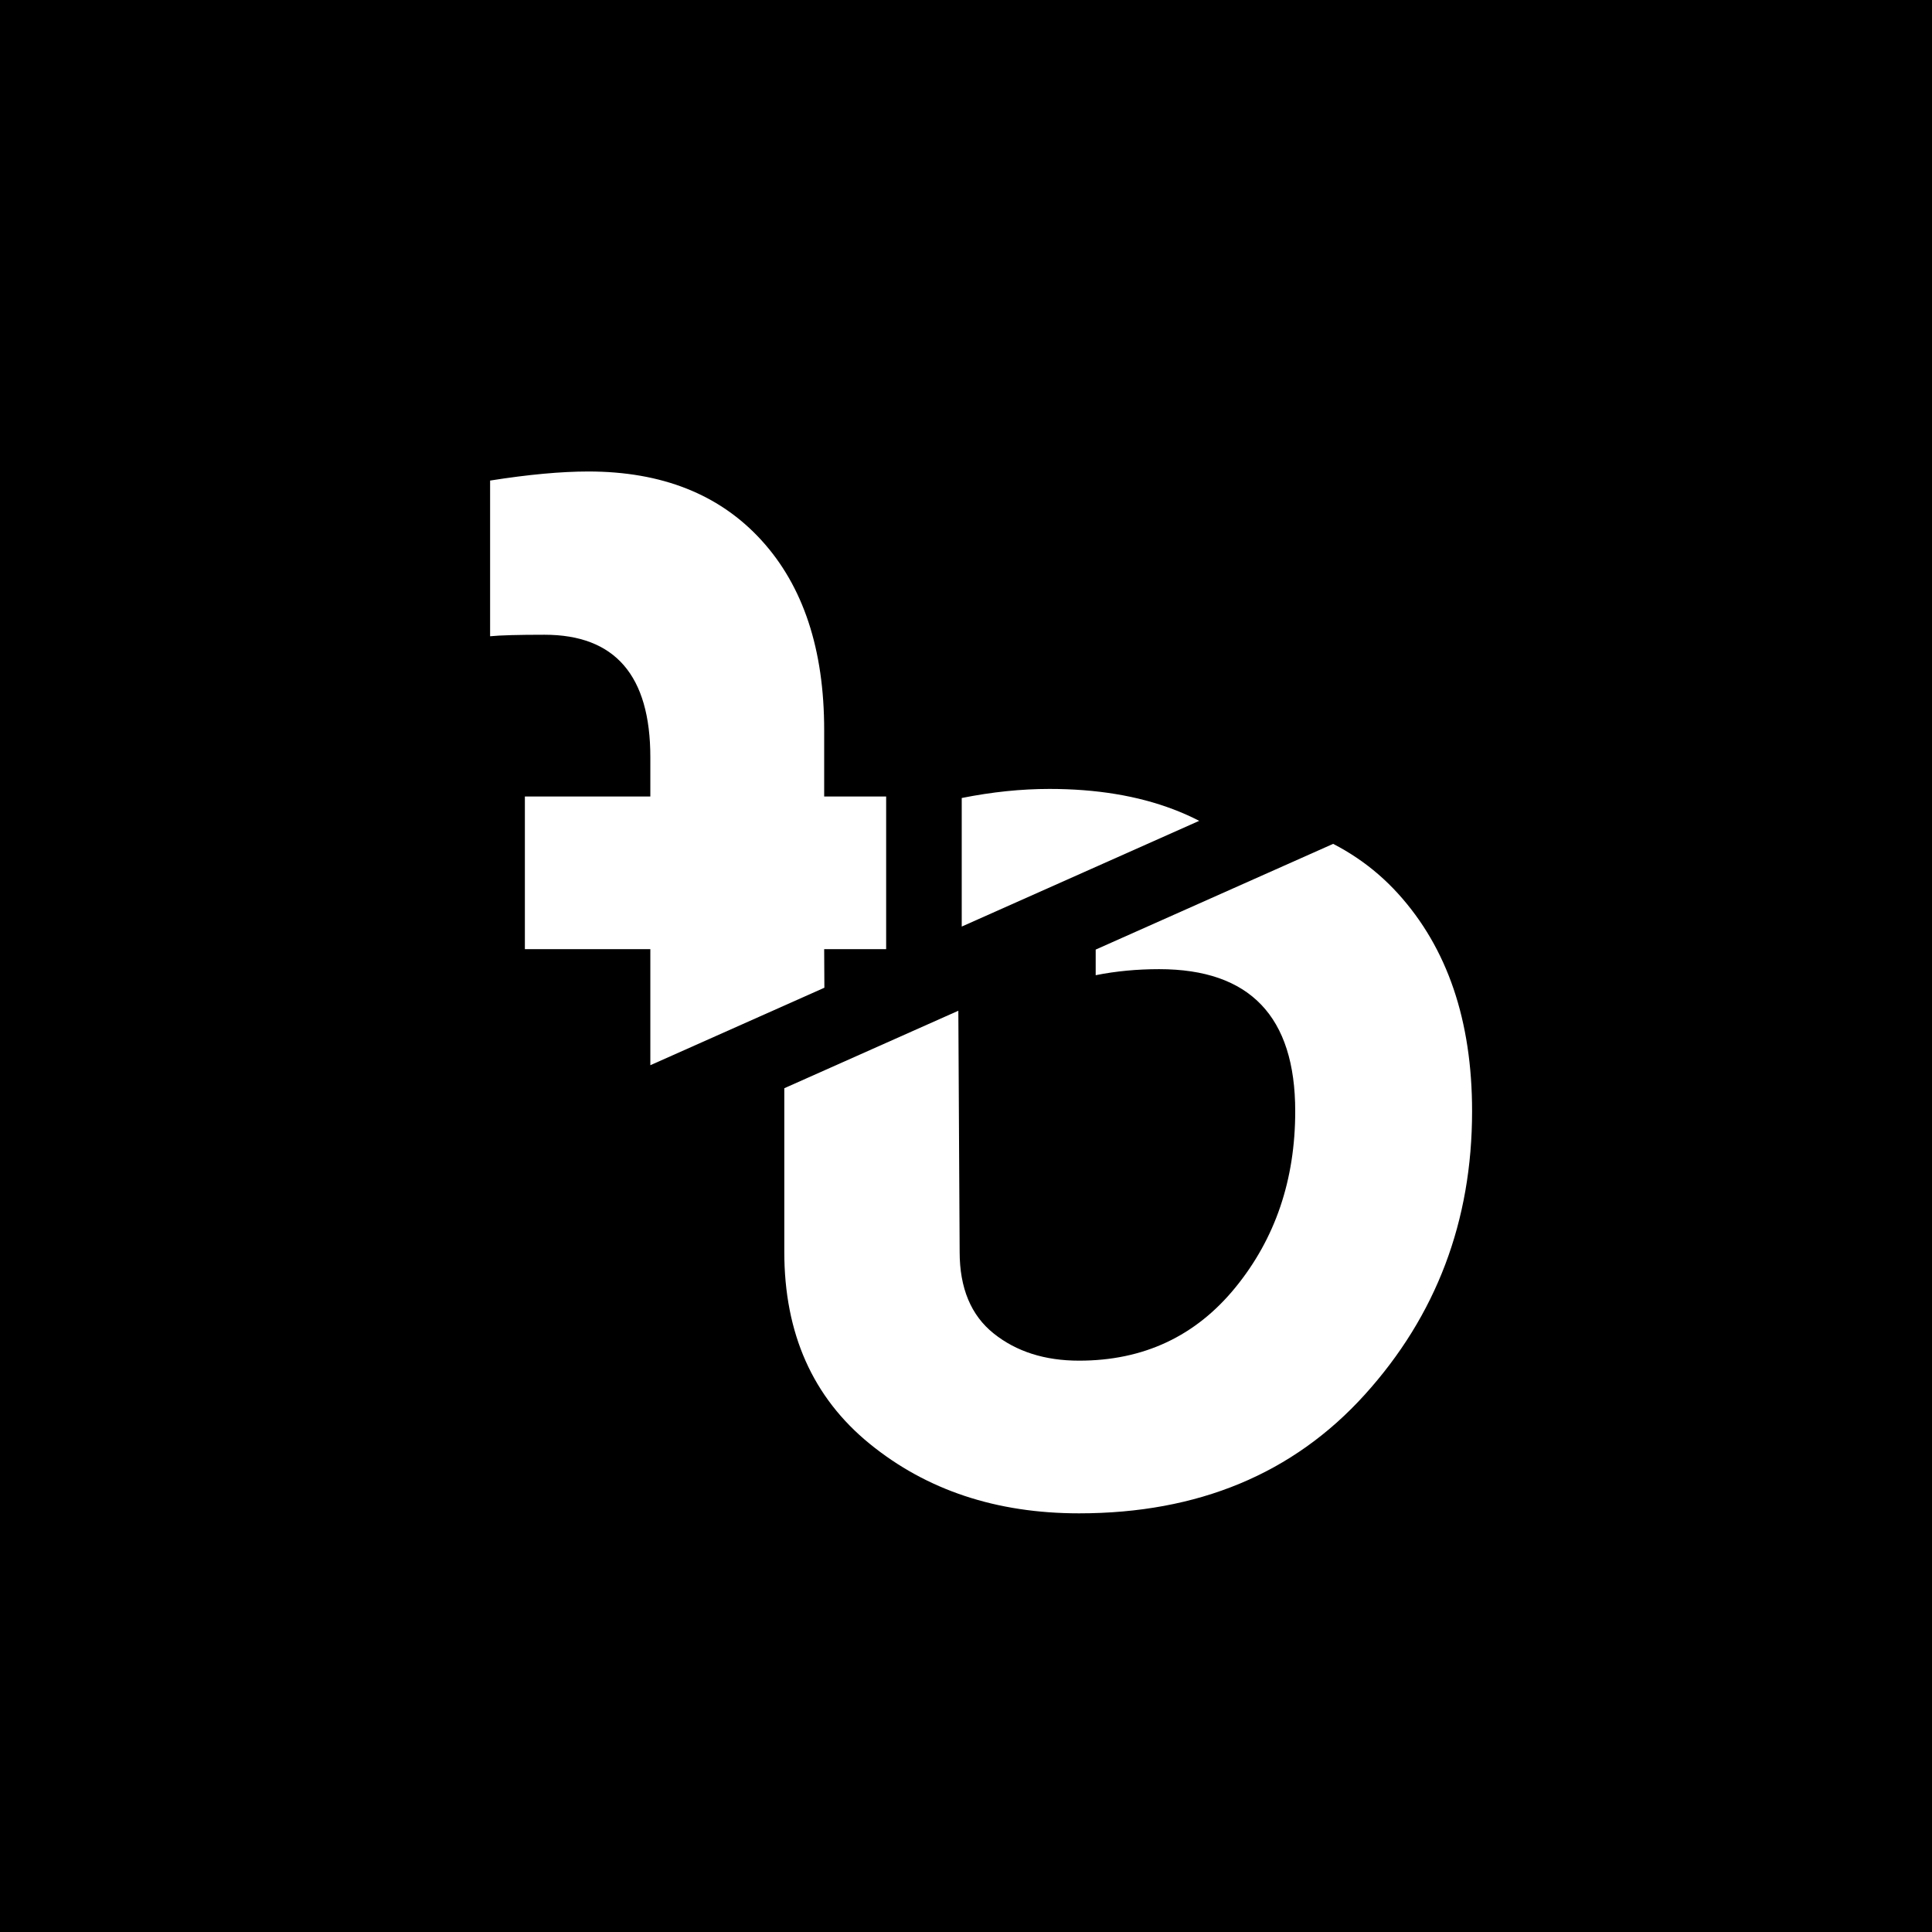
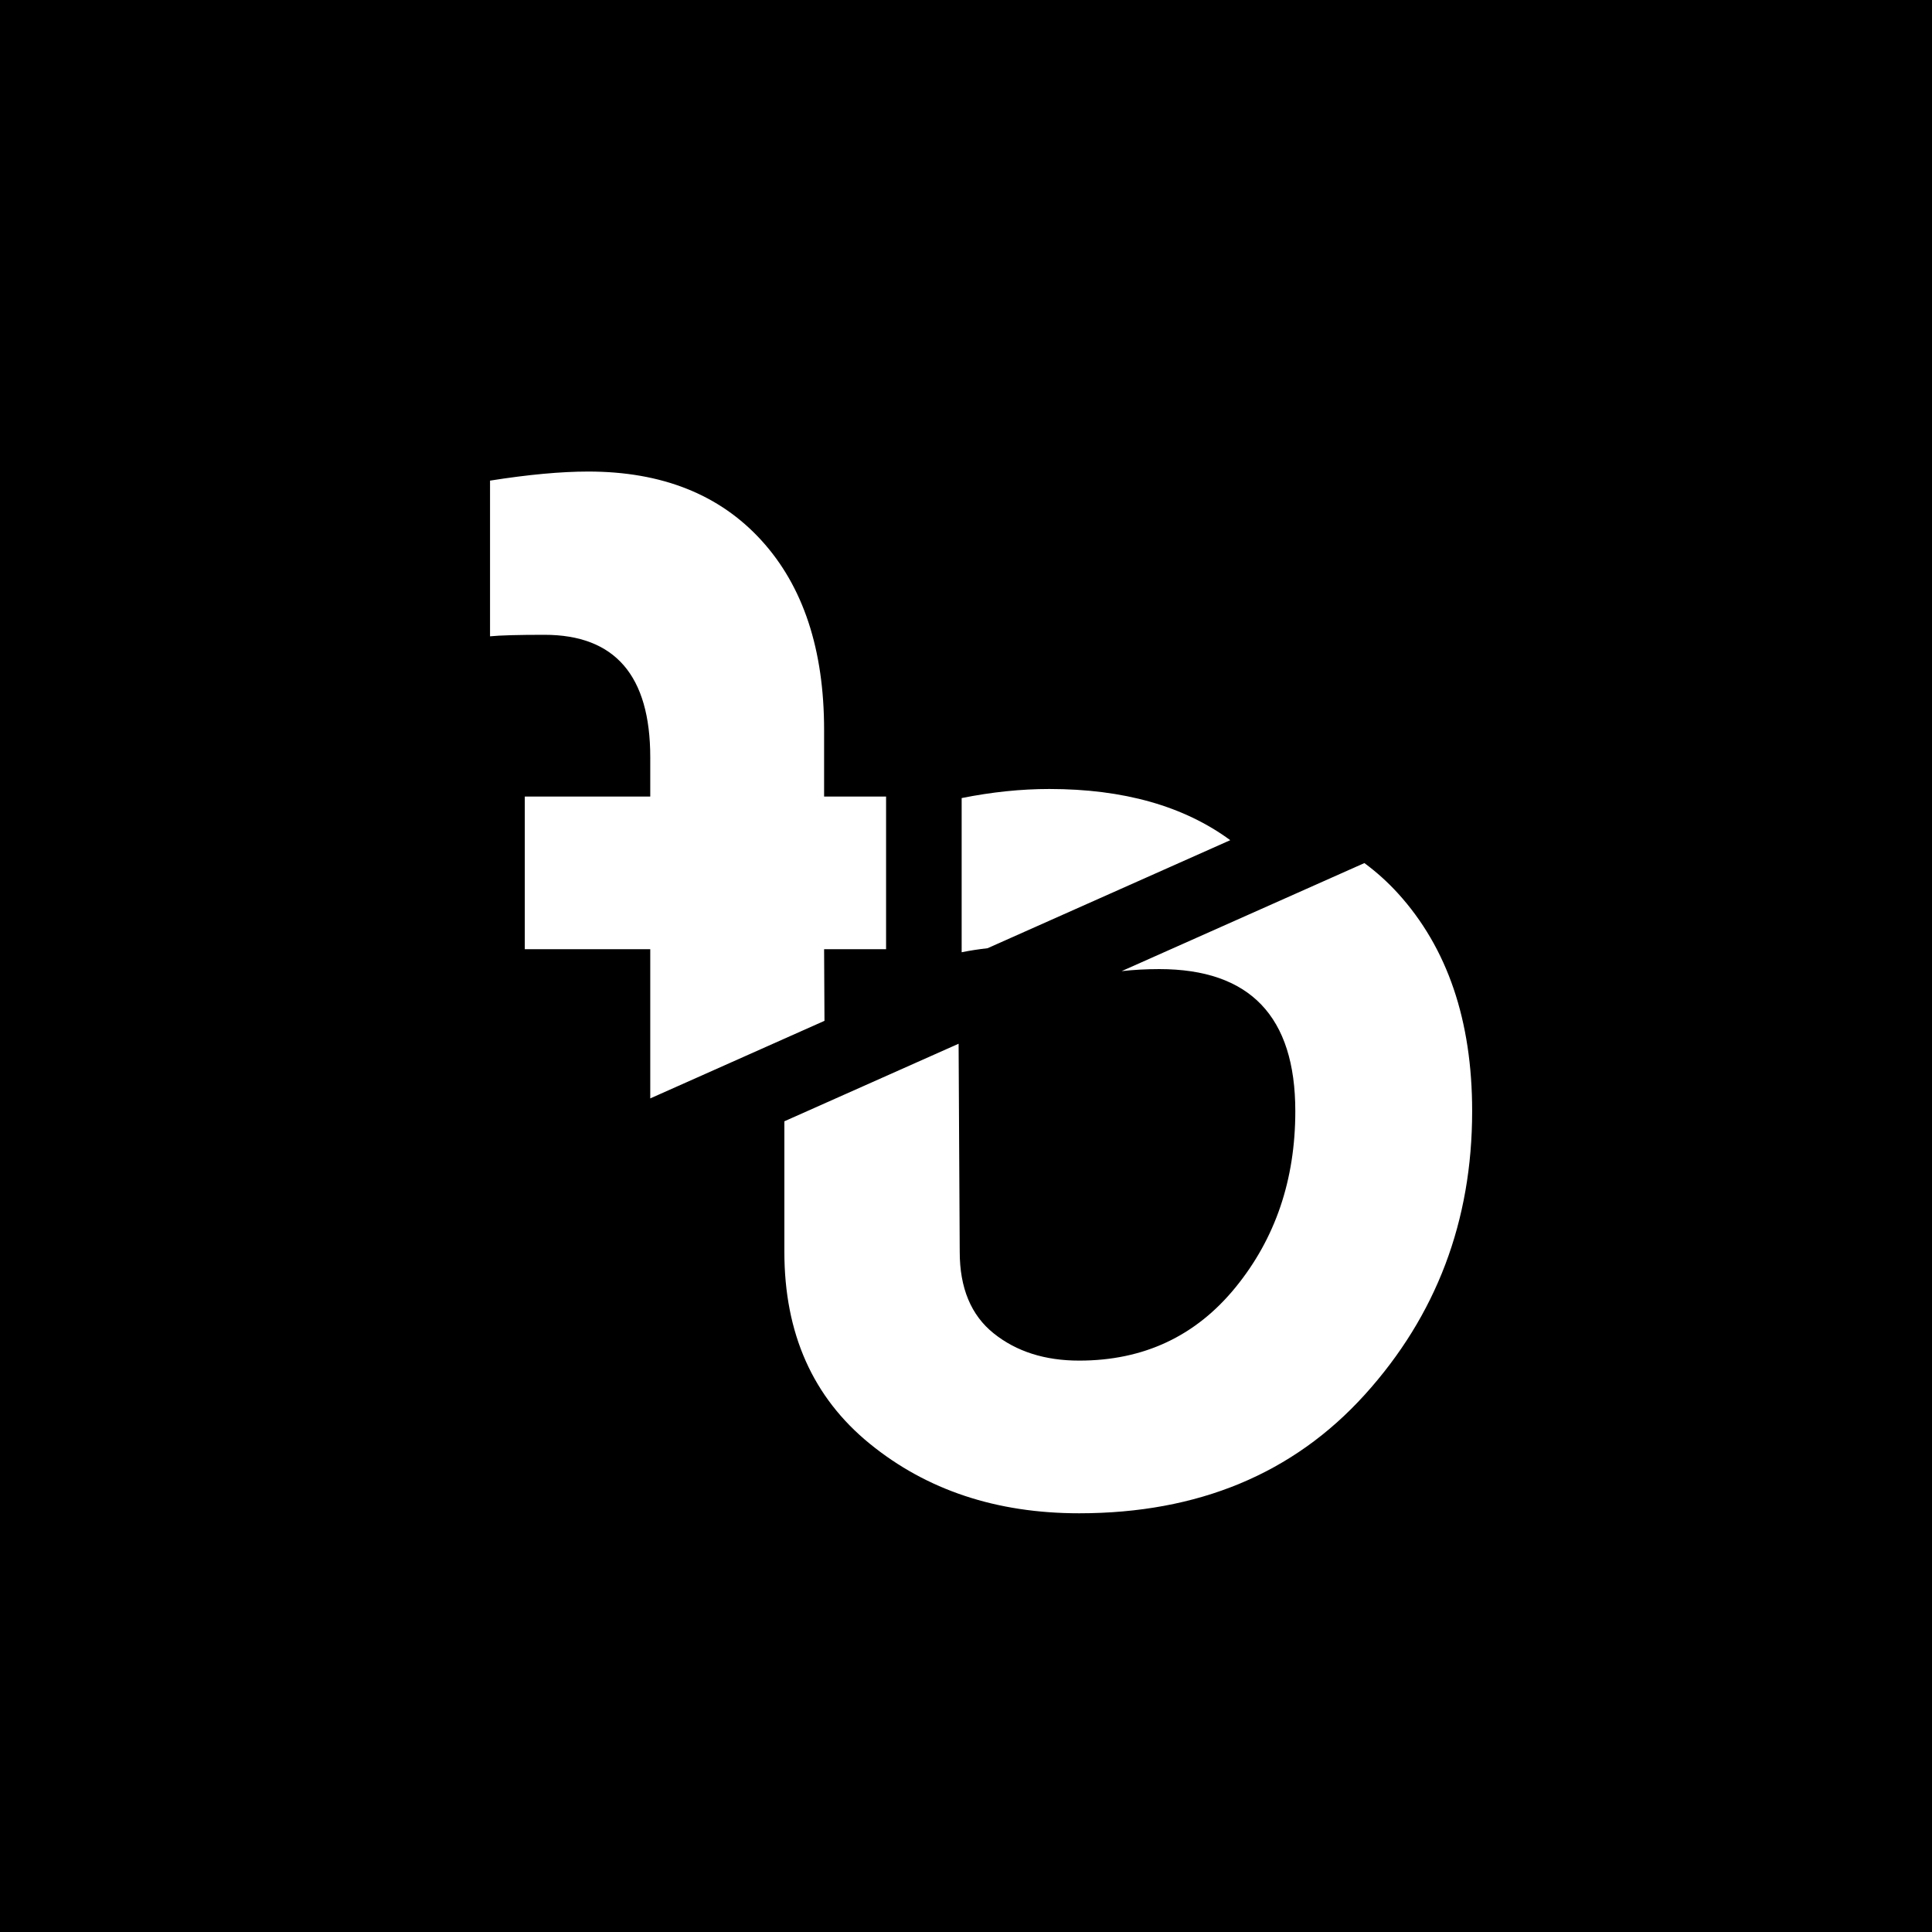
- <svg xmlns="http://www.w3.org/2000/svg" viewBox="0 0 1024 1024" width="1024" height="1024">
-   <rect width="1024" height="1024" fill="#000000" />
-   <clipPath id="a0FFFFFF">
-     <polygon points="-1315.1,1325.5 2339.1,-301.5 1525.6,-2128.6 -2128.6,-501.6" />
-   </clipPath>
-   <g transform="translate(-35.5,-6.1)">
-     <path d="M347.344 256.0Q405.831 256.0 439.08 292.454Q472.329 328.908 472.329 393.003V428.255H505.178V509.175H472.329L473.131 657.395Q473.131 686.237 491.157 700.659Q509.184 715.08 536.424 715.08Q587.7 715.08 619.347 676.223Q650.994 637.365 650.994 582.884Q650.994 507.573 578.887 507.573Q561.261 507.573 545.237 510.777V429.056Q569.273 424.249 591.706 424.249Q666.217 424.249 705.475 467.513Q744.733 510.777 744.733 582.884Q744.733 670.214 687.849 733.107Q630.964 796.0 536.424 796.0Q470.727 796.0 425.46 759.145Q380.193 722.291 380.193 657.395V509.175H313.694V428.255H380.193V407.424Q380.193 342.528 324.11 342.528Q303.279 342.528 295.267 343.329V260.807Q325.712 256.0 347.344 256.0Z" fill="#FFFFFF" clip-path="url(#a0FFFFFF)" />
-   </g>
-   <clipPath id="a1FFFFFF">
-     <polygon points="-1315.1,1325.5 2339.1,-301.5 3152.6,1525.6 -501.6,3152.6" />
-   </clipPath>
-   <g transform="translate(35.5,6.1)">
-     <path d="M347.344 256.0Q405.831 256.0 439.08 292.454Q472.329 328.908 472.329 393.003V428.255H505.178V509.175H472.329L473.131 657.395Q473.131 686.237 491.157 700.659Q509.184 715.08 536.424 715.08Q587.7 715.08 619.347 676.223Q650.994 637.365 650.994 582.884Q650.994 507.573 578.887 507.573Q561.261 507.573 545.237 510.777V429.056Q569.273 424.249 591.706 424.249Q666.217 424.249 705.475 467.513Q744.733 510.777 744.733 582.884Q744.733 670.214 687.849 733.107Q630.964 796.0 536.424 796.0Q470.727 796.0 425.46 759.145Q380.193 722.291 380.193 657.395V509.175H313.694V428.255H380.193V407.424Q380.193 342.528 324.11 342.528Q303.279 342.528 295.267 343.329V260.807Q325.712 256.0 347.344 256.0Z" fill="#FFFFFF" clip-path="url(#a1FFFFFF)" />
-   </g>
+ <svg xmlns="http://www.w3.org/2000/svg" viewBox="0 0 1024 1024">
+   <rect x="0" y="0" width="1024" height="1024" fill="#000000" />
+   <path fill="#FFFFFF" d="M311.80 249.93Q370.29 249.93 403.54 286.39Q436.79 322.84 436.79 386.93L436.79 422.19L469.64 422.19L469.64 503.11L436.79 503.11L436.99 541.06L344.65 582.18L344.65 503.11L278.15 503.11L278.15 422.19L344.65 422.19L344.65 401.36Q344.65 336.46 288.57 336.46Q267.74 336.46 259.73 337.26L259.73 254.74Q290.17 249.93 311.80 249.93ZM652.06 445.31L523.42 502.58Q516.42 503.36 509.70 504.71L509.70 422.99Q533.73 418.18 556.17 418.18Q615.17 418.18 652.06 445.31Z M594.50 514.72L723.15 457.45Q732.84 464.58 741.02 473.58Q780.27 516.85 780.27 588.95Q780.27 676.28 723.39 739.18Q666.51 802.07 571.97 802.07Q506.27 802.07 461.00 765.21Q415.73 728.36 415.73 663.46L415.73 594.31L508.08 553.20L508.67 663.46Q508.67 692.31 526.70 706.73Q544.73 721.15 571.97 721.15Q623.24 721.15 654.89 682.29Q686.54 643.43 686.54 588.95Q686.54 513.64 614.43 513.64Q604.20 513.64 594.50 514.72Z" />
</svg>
